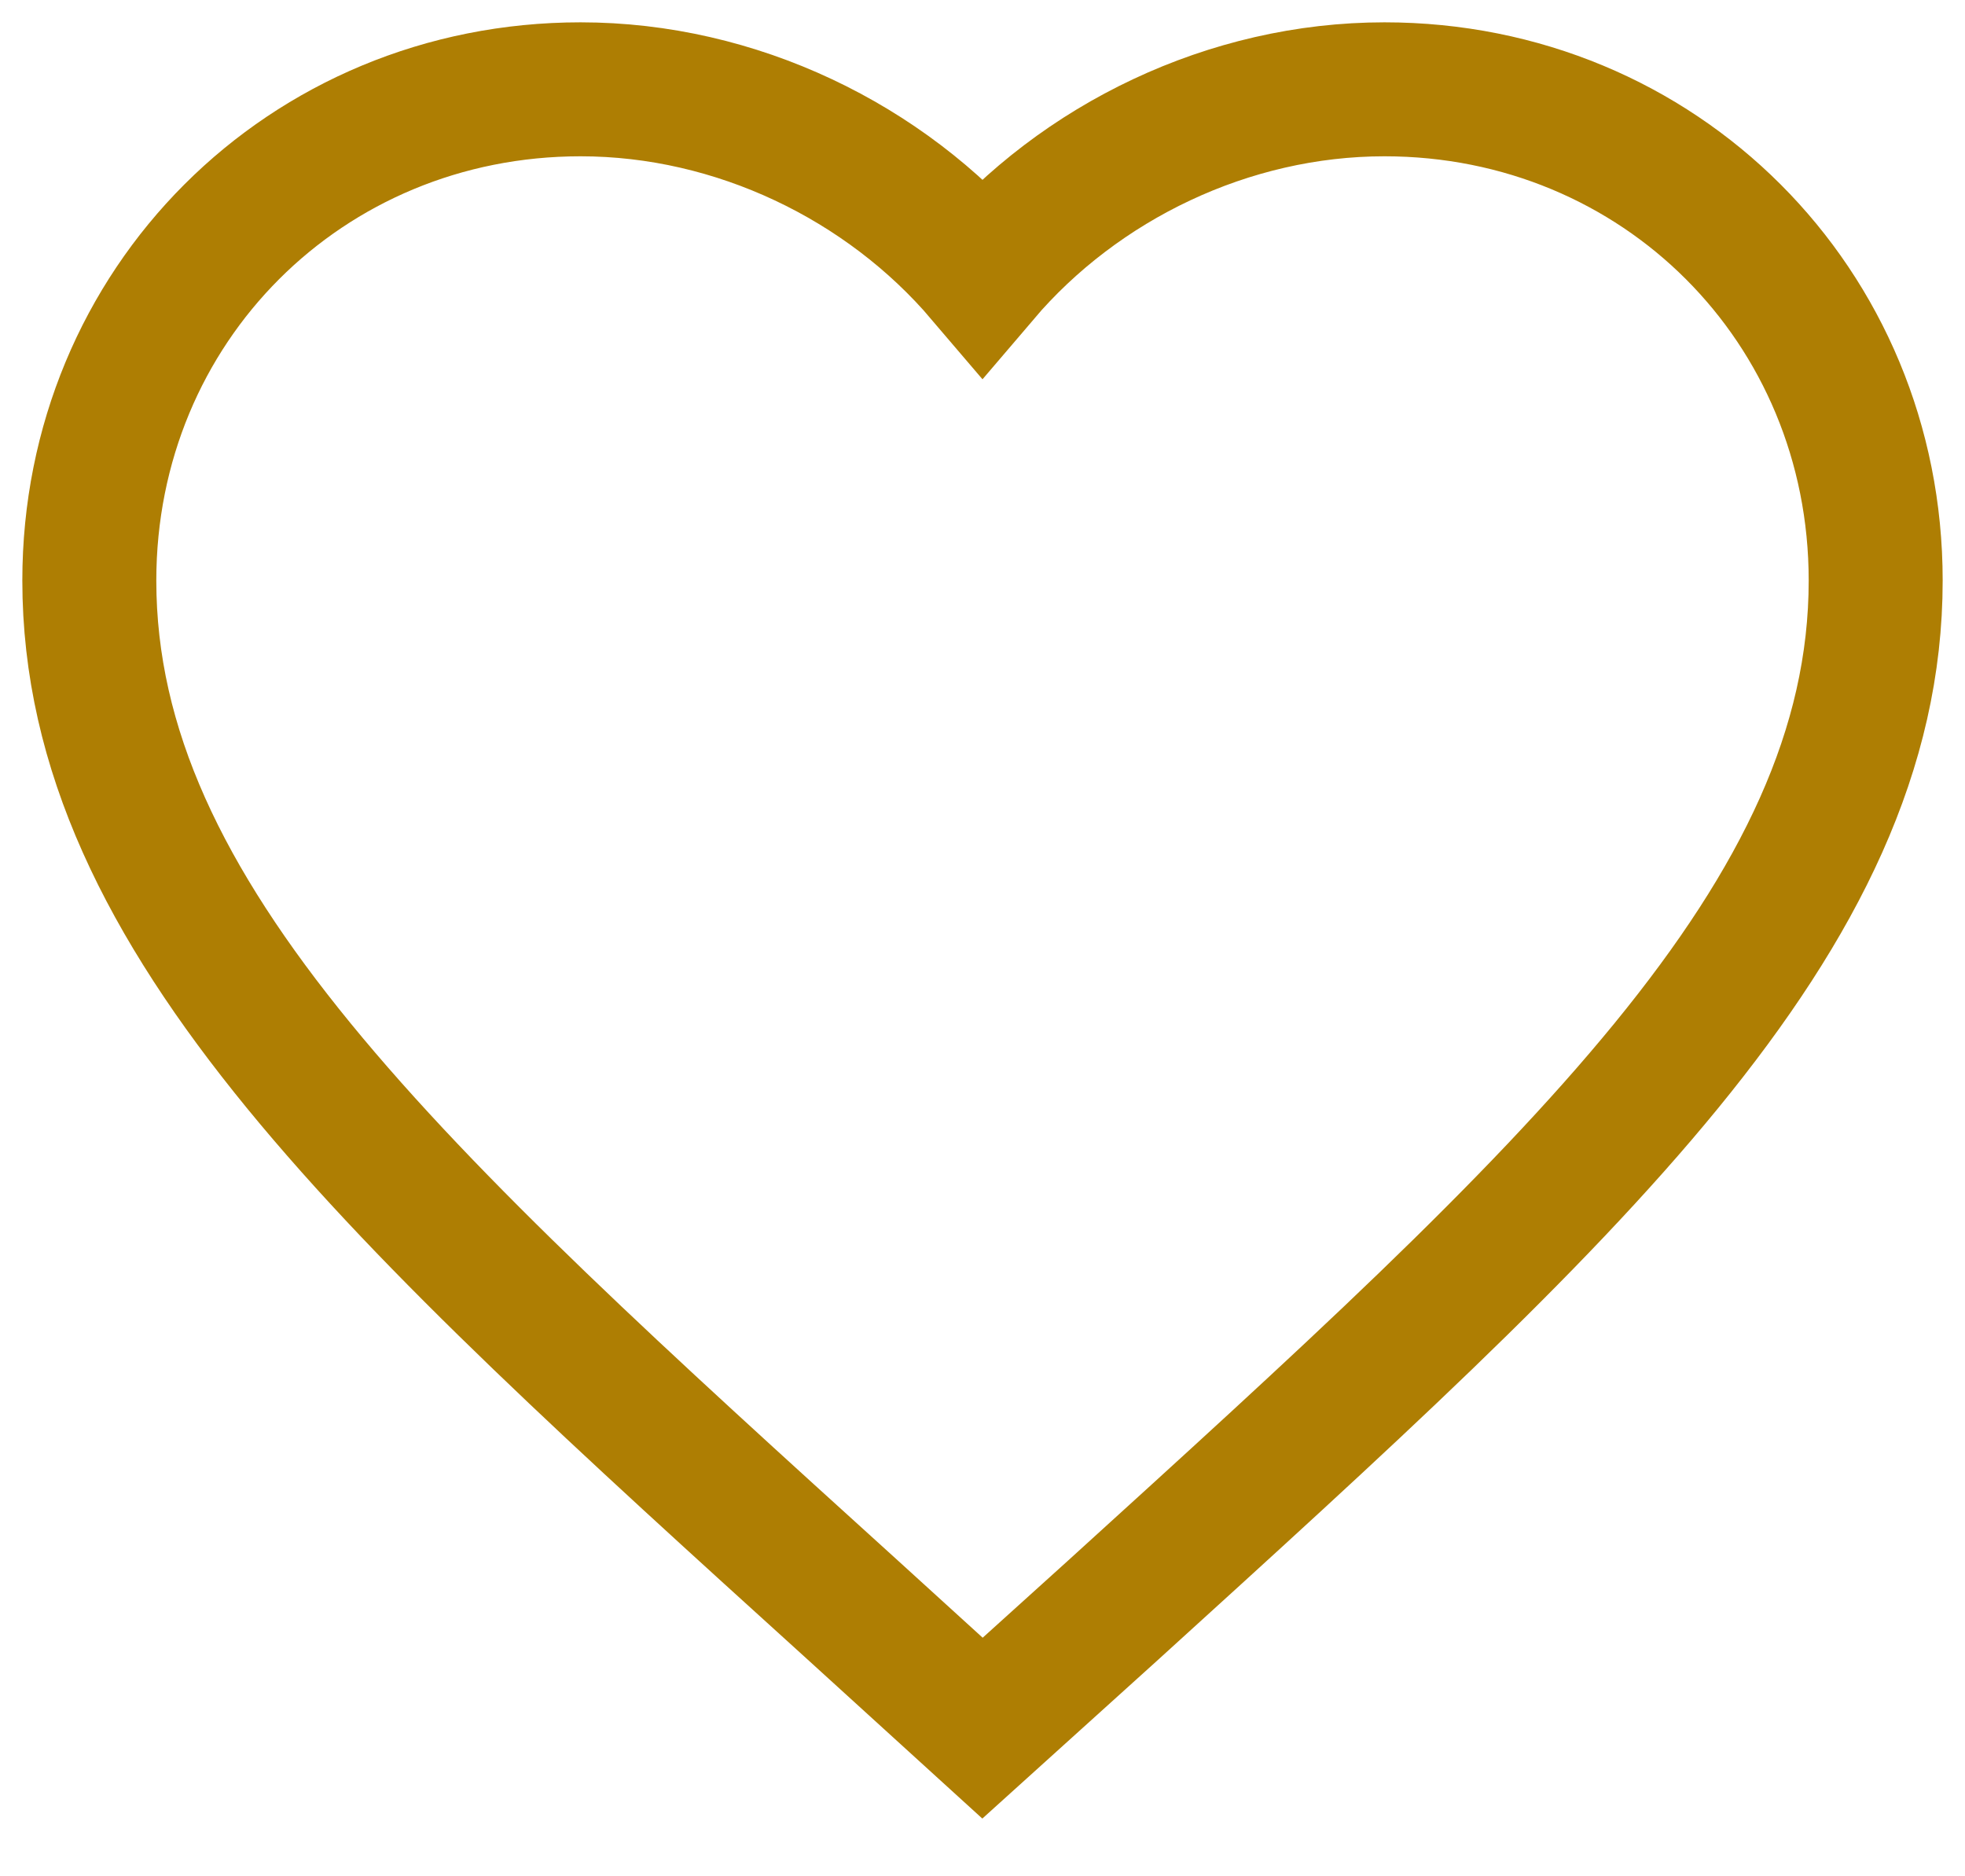
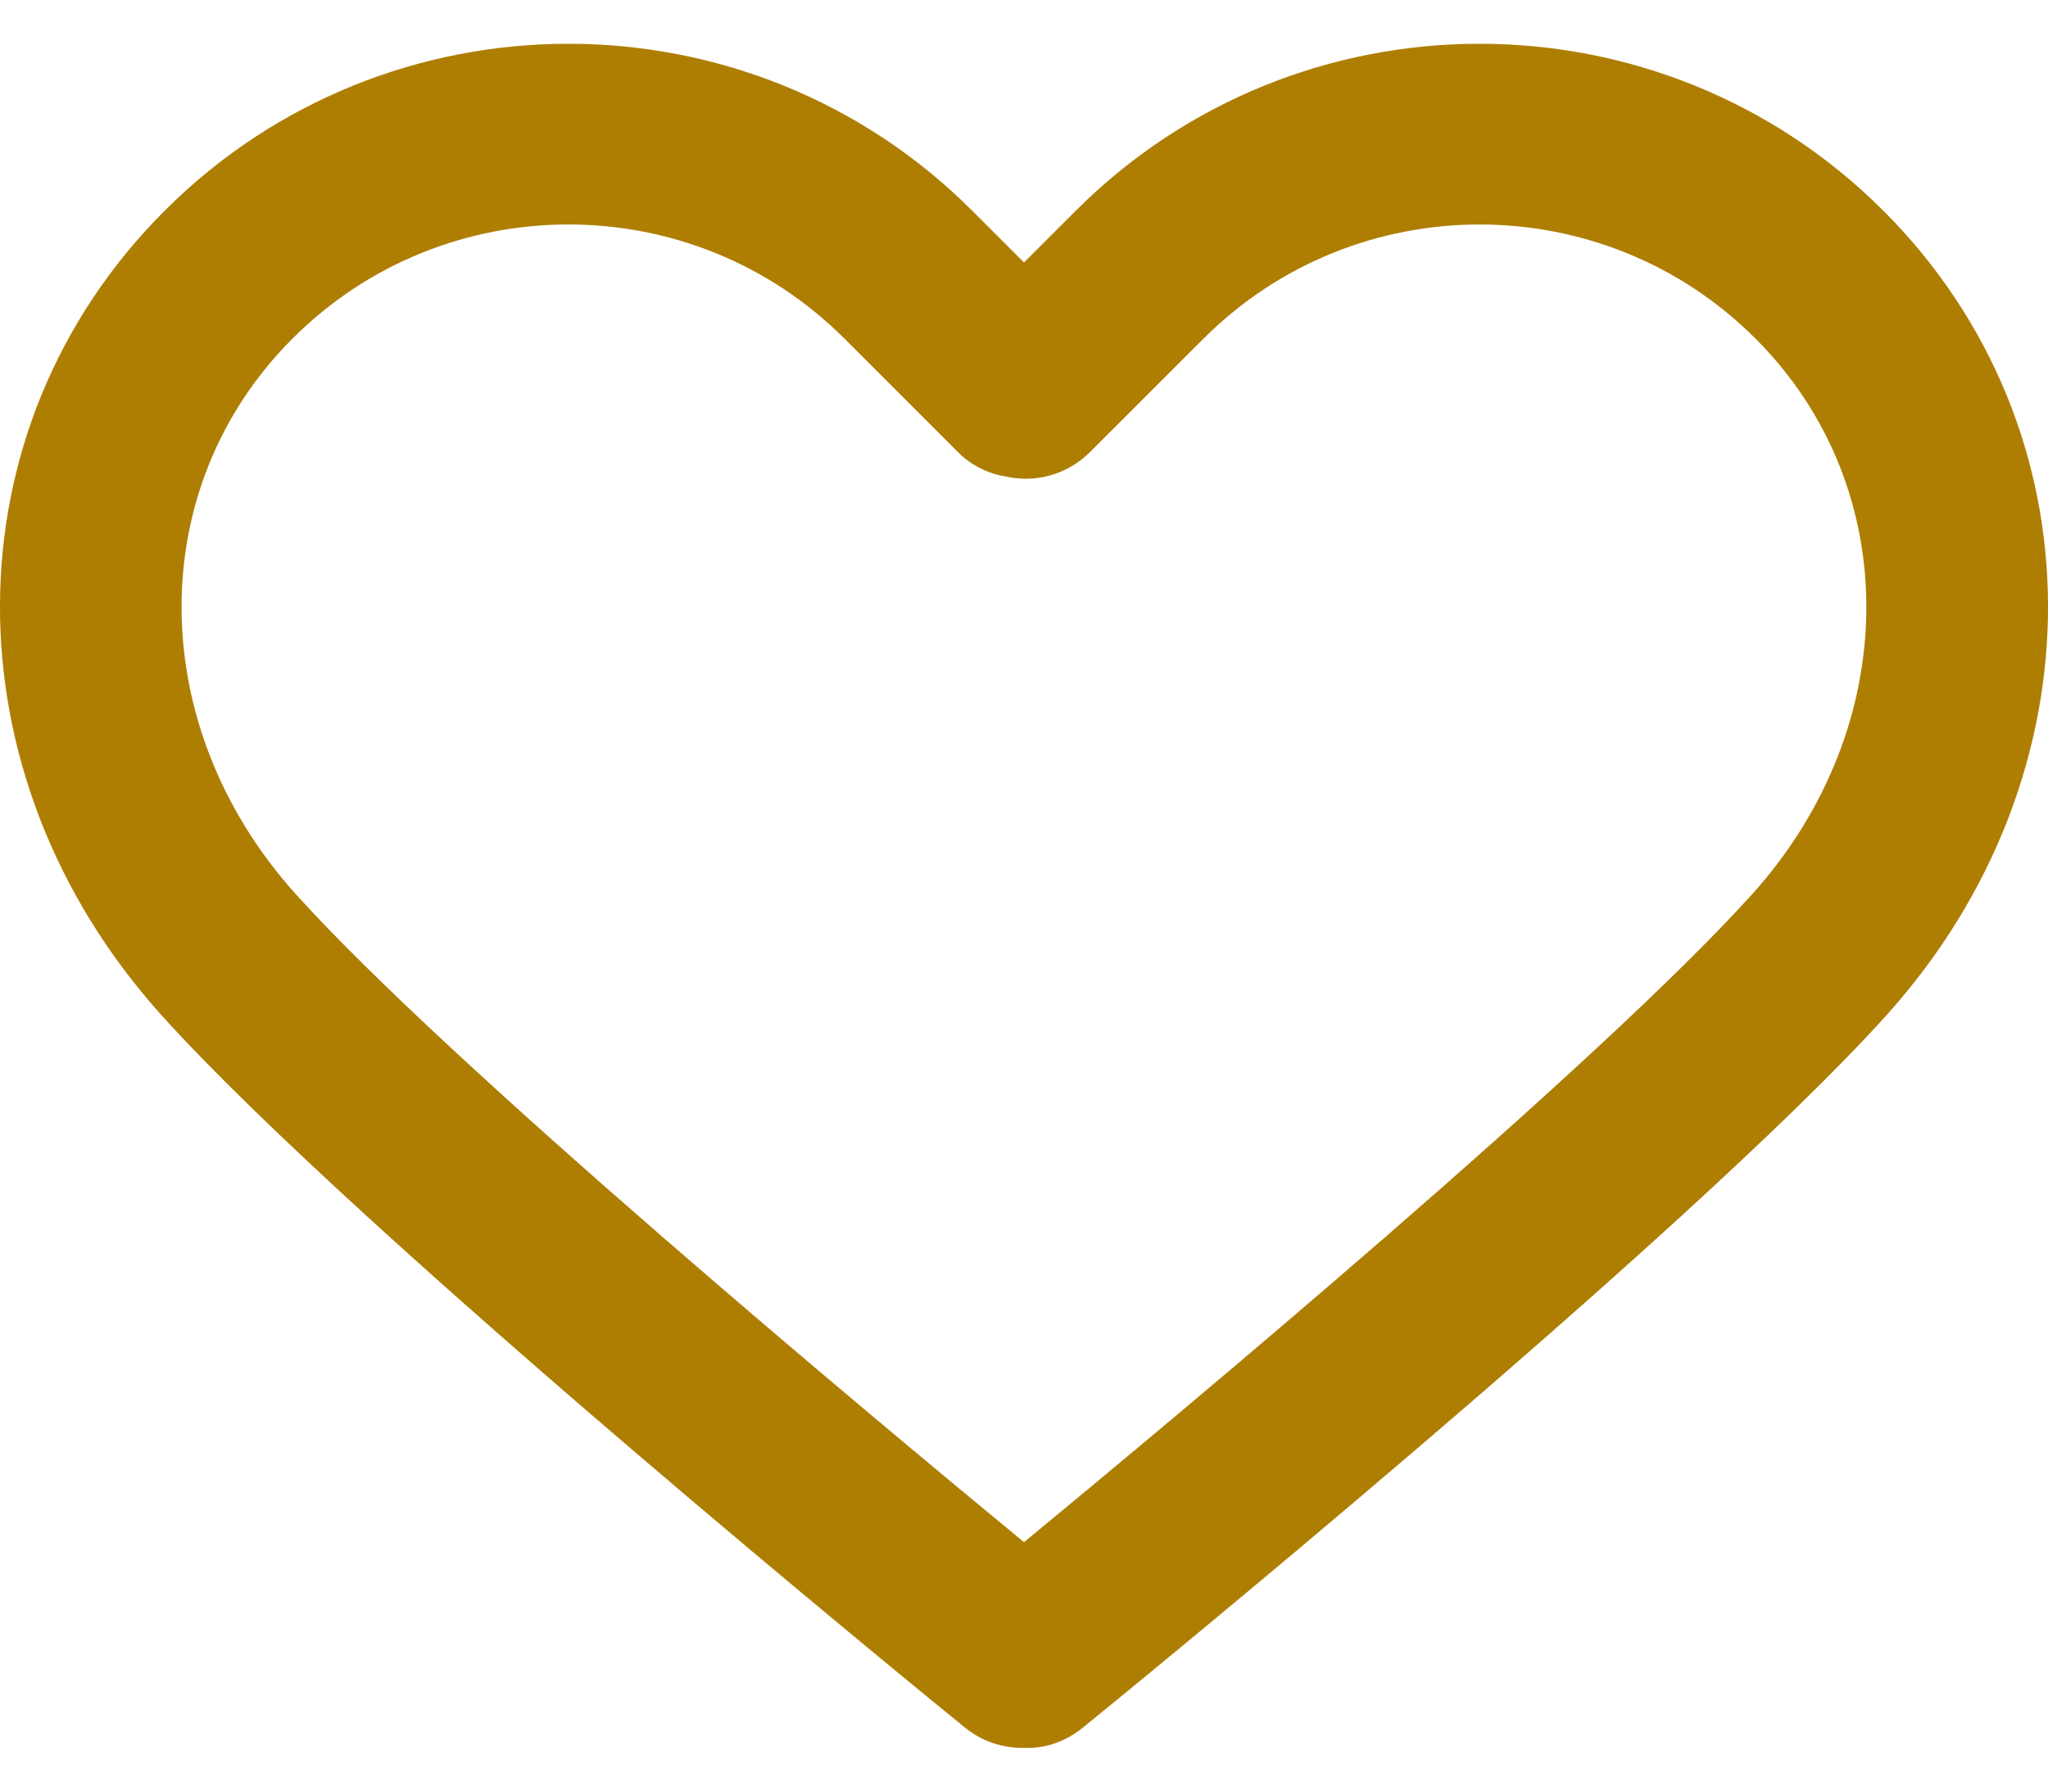
- <svg xmlns="http://www.w3.org/2000/svg" width="22" height="21" viewBox="0 0 22 21" fill="none">
-   <path d="M11 19.35L9.55 18.03C4.4 13.36 1 10.28 1 6.5C1 3.42 3.42 1 6.5 1C8.24 1 9.91 1.81 11 3.09C12.09 1.81 13.76 1 15.5 1C18.58 1 21 3.42 21 6.5C21 10.28 17.6 13.36 12.45 18.04L11 19.35Z" stroke="#AE7E03" stroke-width="1.5" />
+ <svg xmlns="http://www.w3.org/2000/svg" width="16" height="14" viewBox="0 0 16 14" fill="none">
+   <path d="M14.714 1.647C12.974 -0.093 10.144 -0.093 8.404 1.647L8 2.051L7.596 1.647C5.856 -0.093 3.025 -0.093 1.286 1.647C-0.419 3.351 -0.43 6.053 1.26 7.931C2.801 9.644 7.346 13.344 7.539 13.5C7.67 13.607 7.828 13.658 7.984 13.658C7.989 13.658 7.995 13.658 8 13.658C8.162 13.666 8.325 13.61 8.46 13.5C8.653 13.344 13.199 9.644 14.74 7.931C16.43 6.053 16.419 3.351 14.714 1.647ZM13.69 6.986C12.488 8.321 9.185 11.074 8 12.051C6.814 11.074 3.512 8.321 2.31 6.986C1.131 5.676 1.12 3.81 2.285 2.646C2.879 2.051 3.66 1.754 4.441 1.754C5.222 1.754 6.002 2.051 6.597 2.646L7.485 3.534C7.591 3.64 7.724 3.703 7.864 3.725C8.091 3.774 8.337 3.71 8.514 3.534L9.403 2.646C10.592 1.457 12.527 1.457 13.715 2.646C14.879 3.81 14.868 5.676 13.69 6.986Z" fill="#AE7E03" />
</svg>
